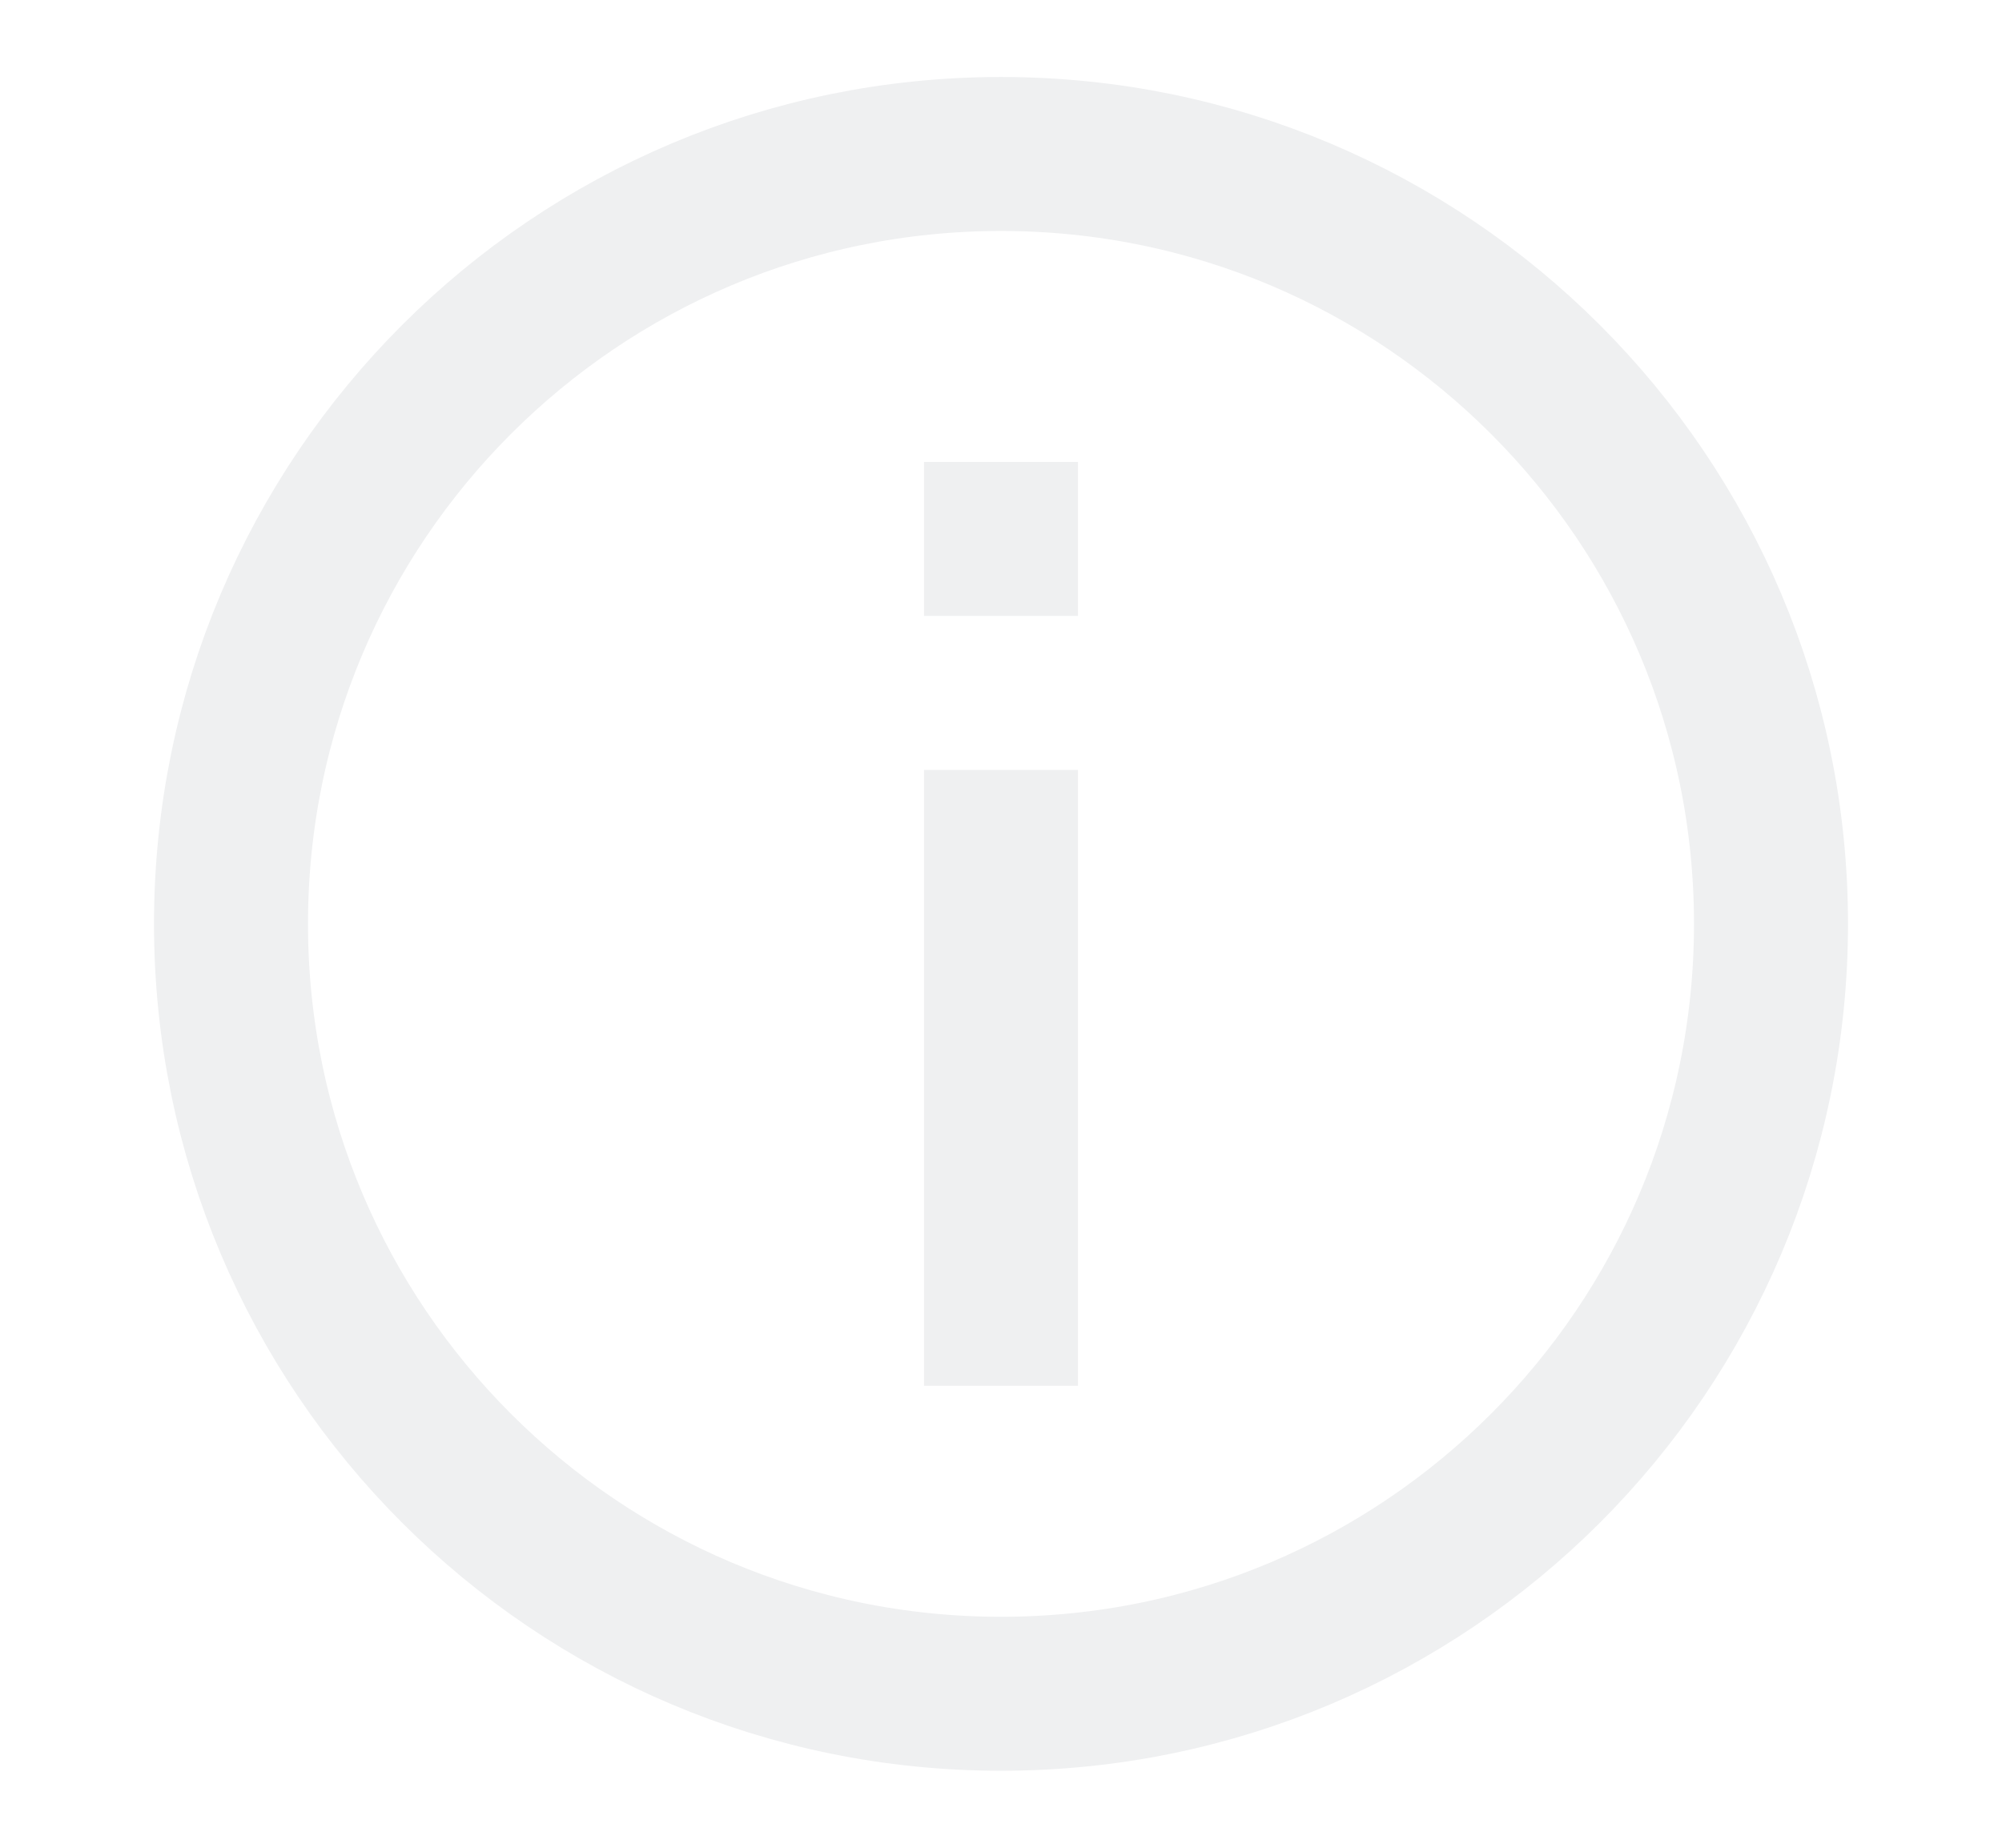
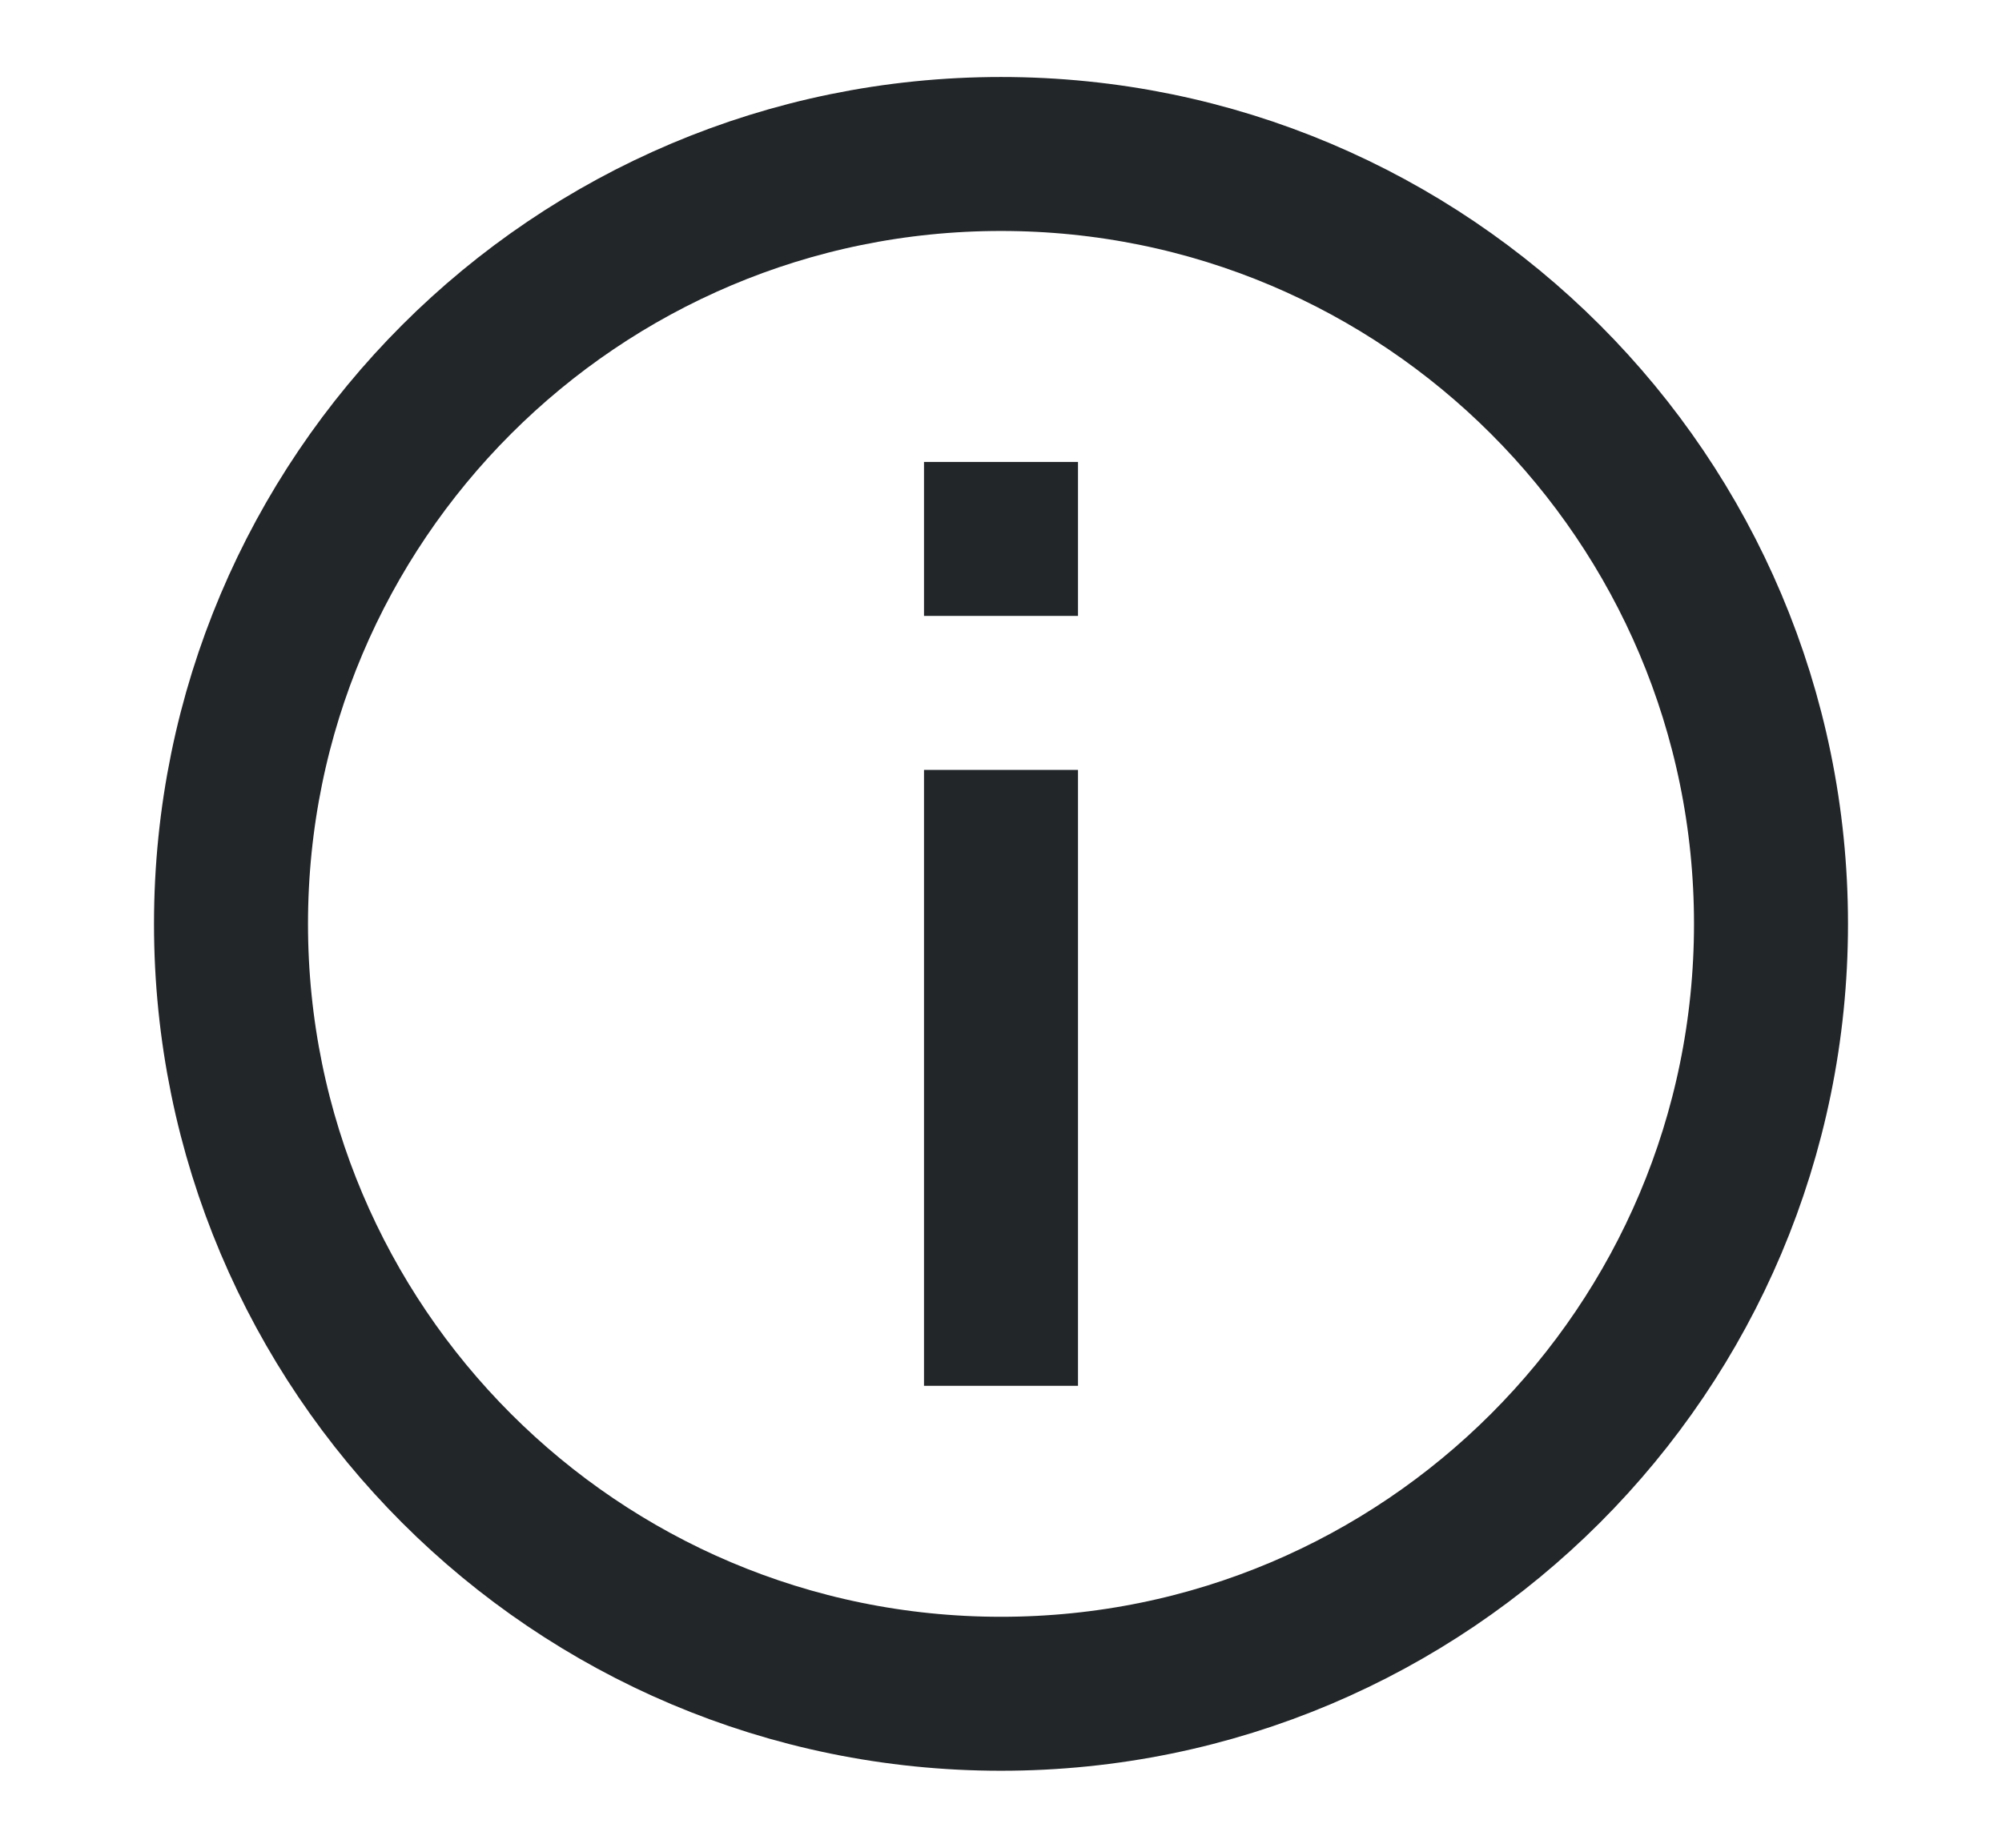
<svg width="65" height="60">
-   <circle cx="32.5" cy="30" r="25" stroke="#eff0f1" fill="none" stroke-width="5" />
-   <rect width="5" height="5" fill="#eff0f1" x="30" y="15" />
-   <rect width="5" height="20" fill="#eff0f1" x="30" y="25" />
+   <circle cx="32.5" cy="30" r="25" stroke="#232629" fill="none" stroke-width="5" />
+   <rect width="5" height="5" fill="#232629" x="30" y="15" />
+   <rect width="5" height="20" fill="#232629" x="30" y="25" />
</svg>
